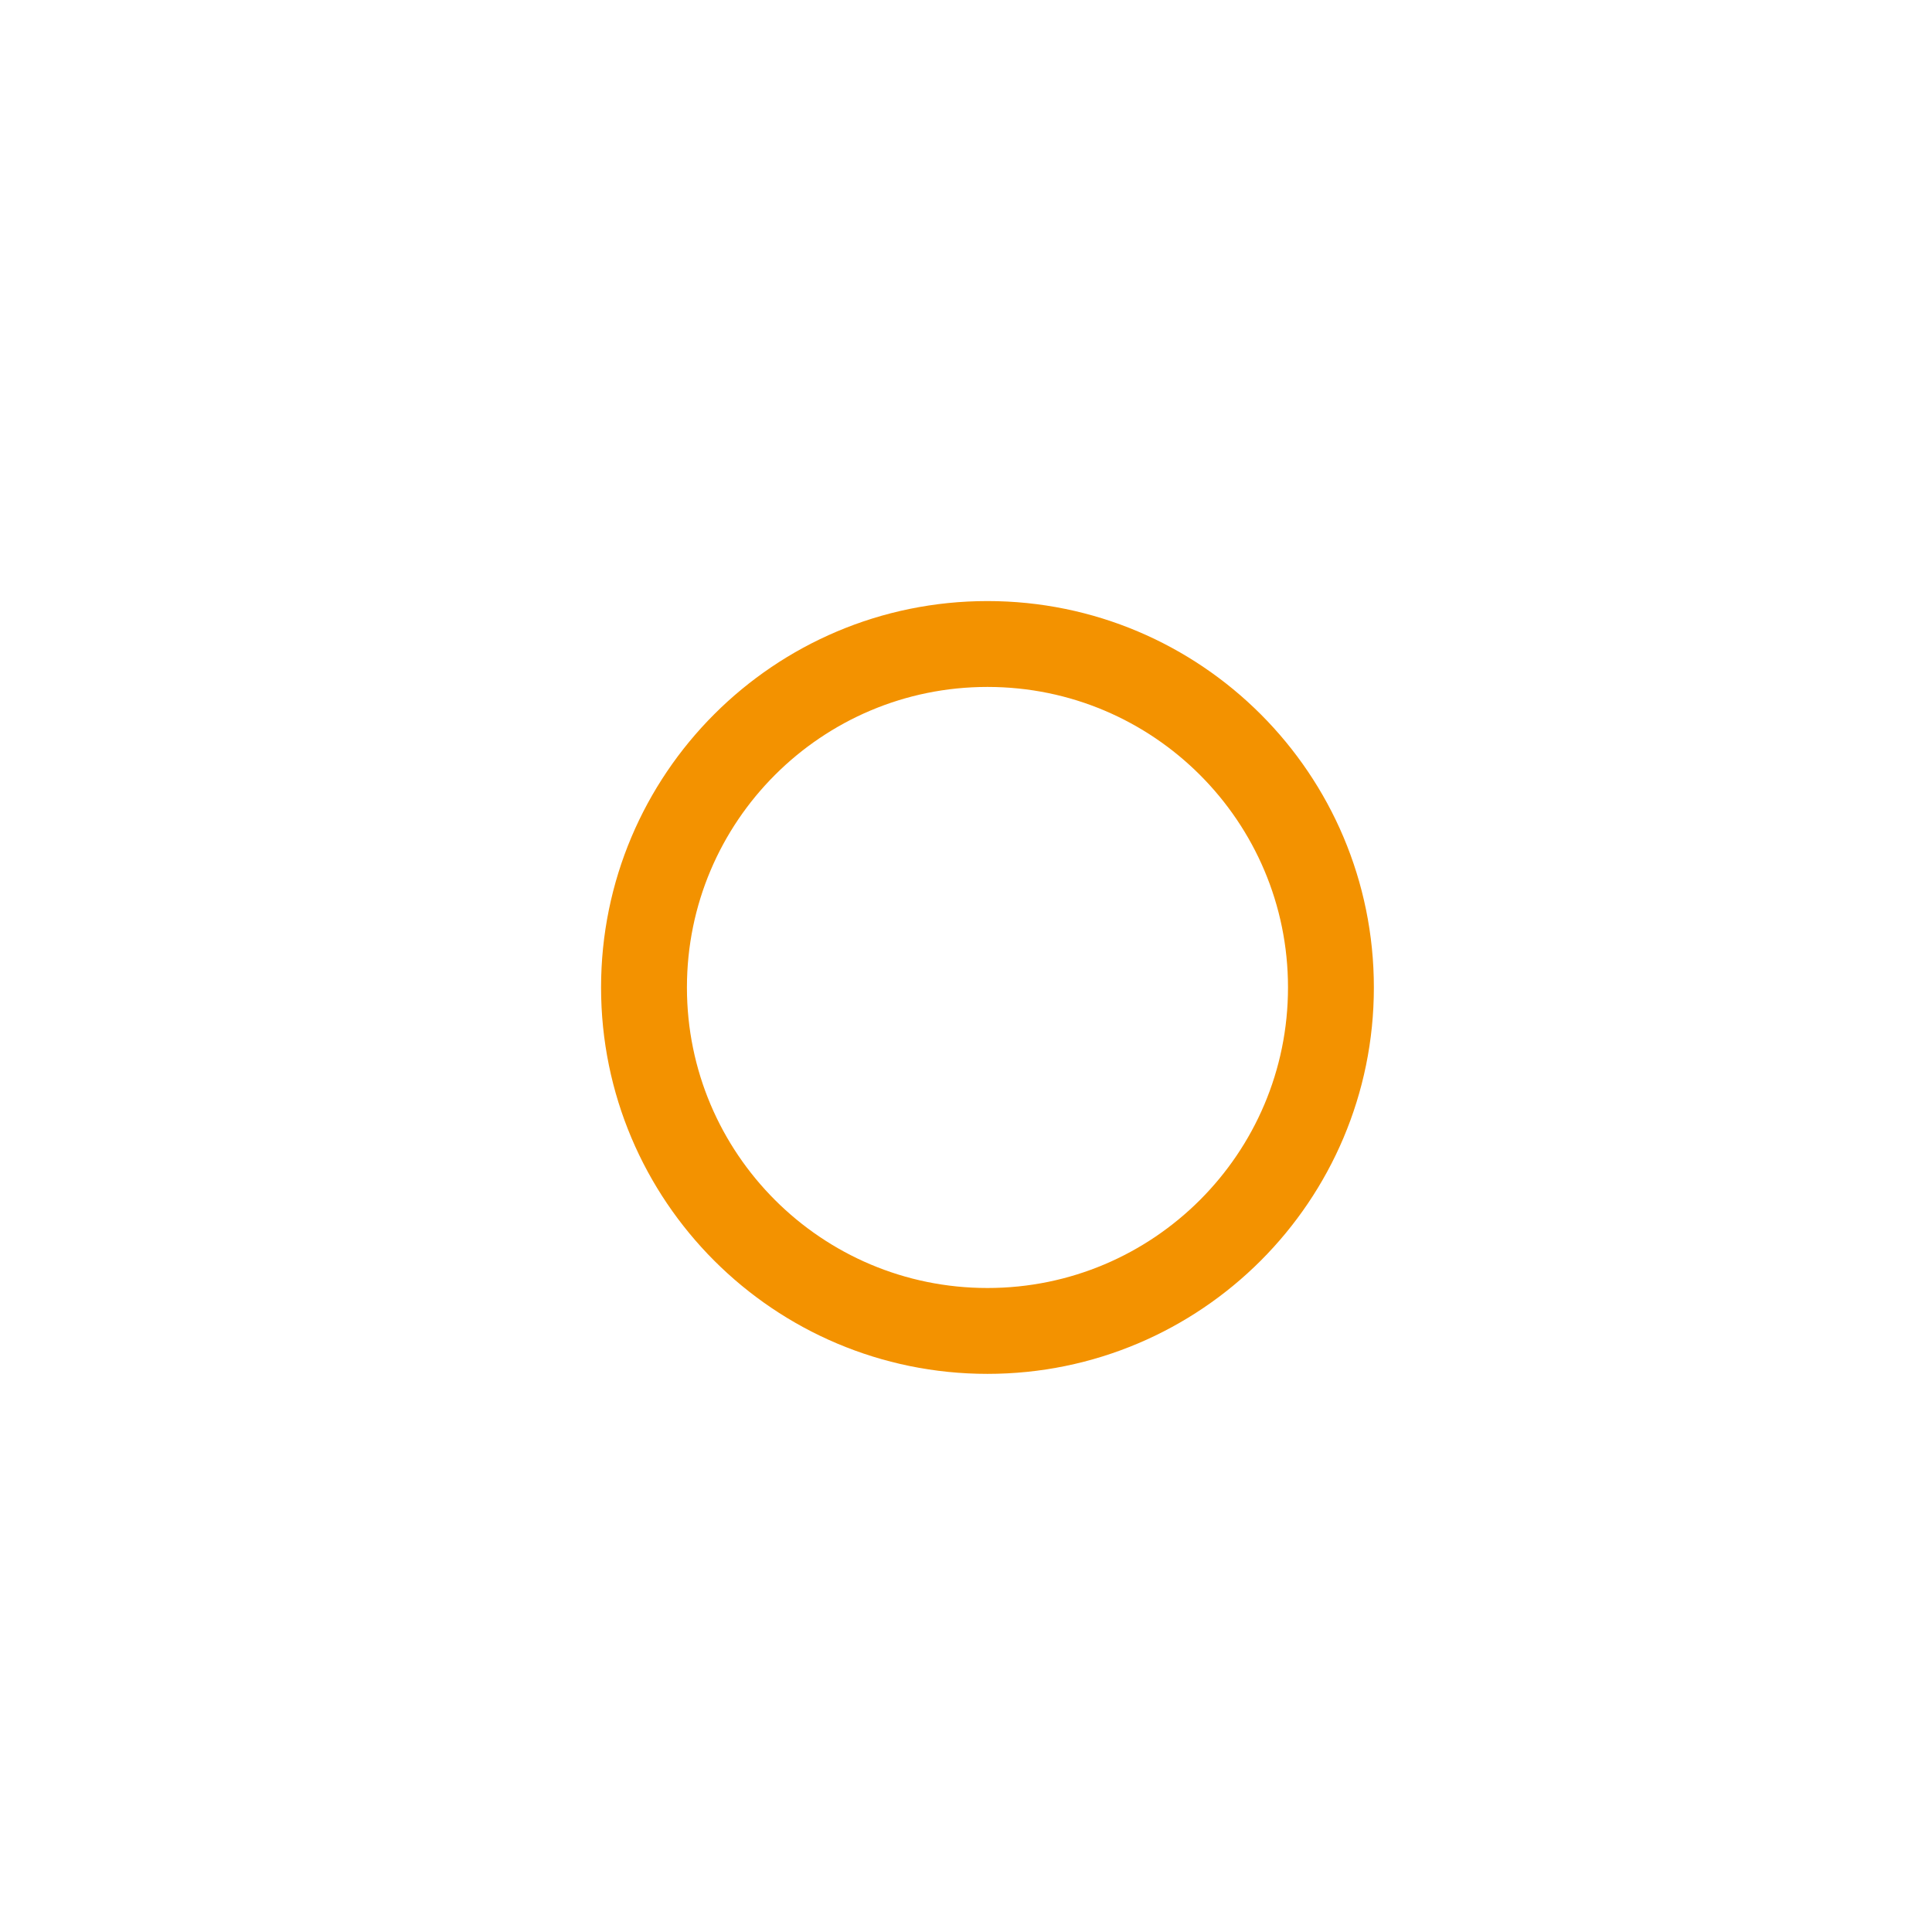
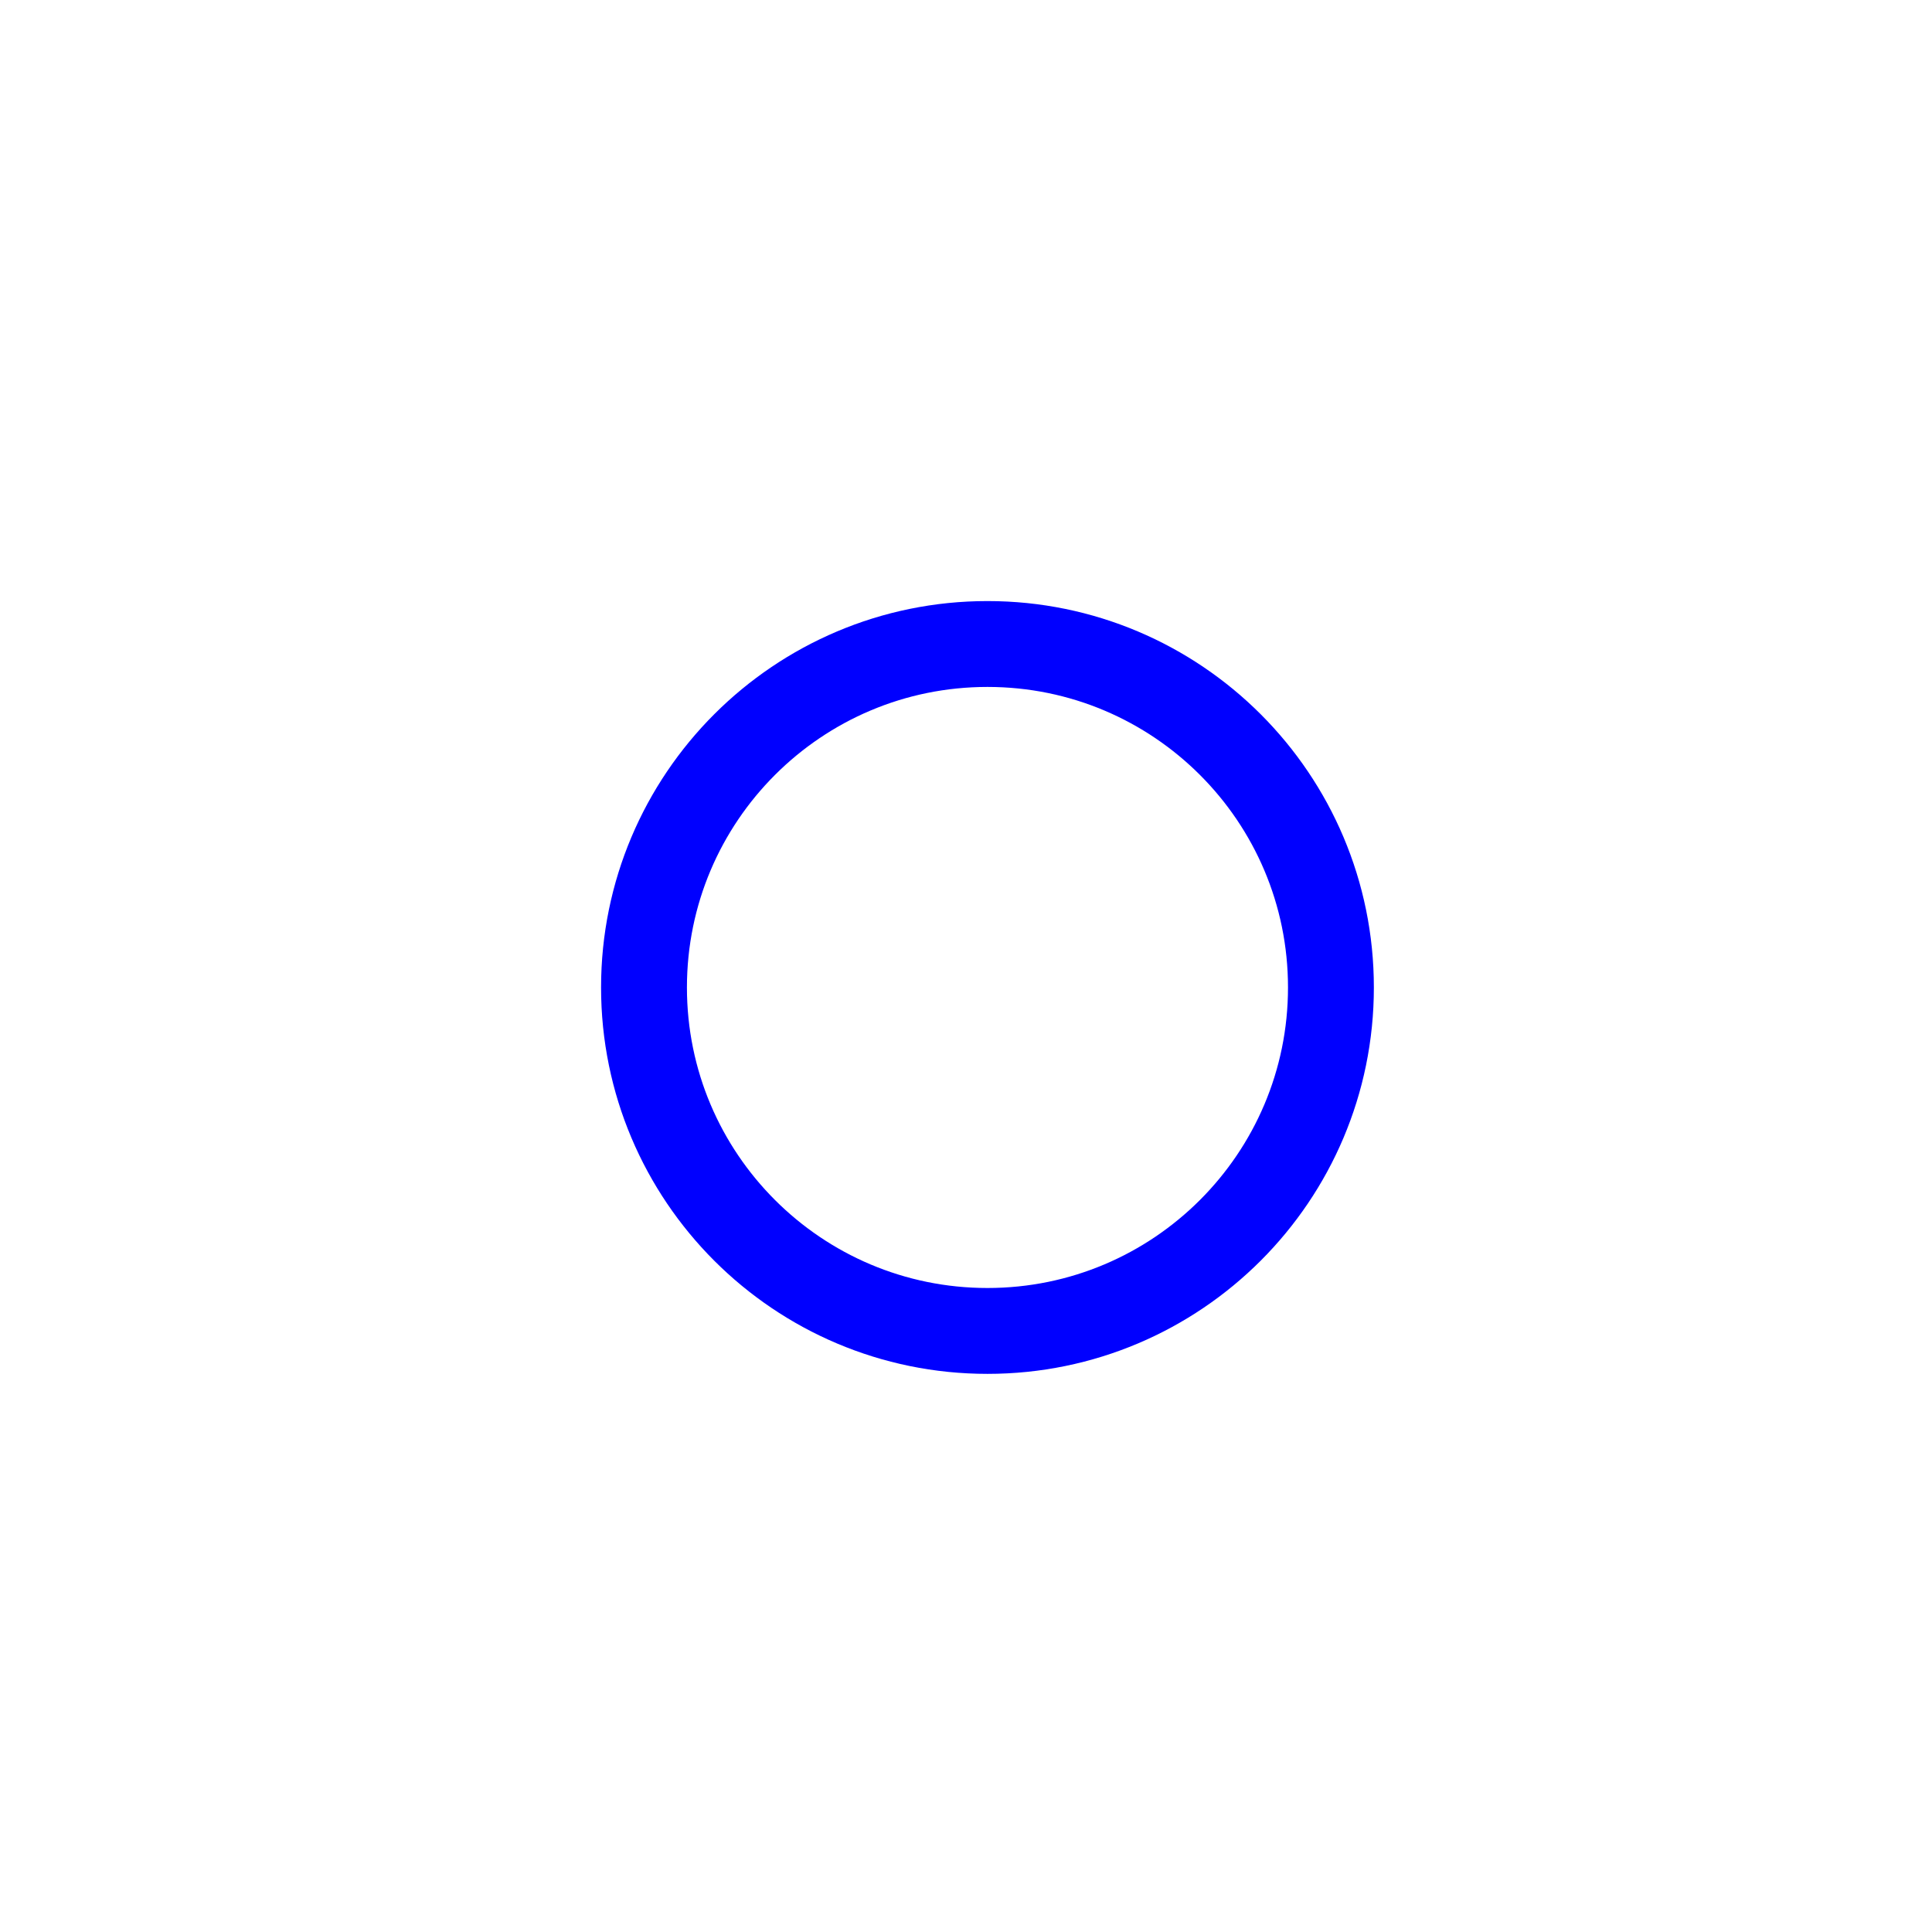
- <svg xmlns="http://www.w3.org/2000/svg" width="45" height="45" viewBox="0 0 45 45" stroke="#F39200">
+ <svg xmlns="http://www.w3.org/2000/svg" width="45" height="45" viewBox="0 0 45 45" stroke="#0000FF">
  <g fill="none" fill-rule="evenodd" transform="translate(1 1)" stroke-width="2">
    <circle cx="22" cy="22" r="6" stroke-opacity="0">
      <animate attributeName="r" begin="1.5s" dur="3s" values="6;22" calcMode="linear" repeatCount="indefinite" />
      <animate attributeName="stroke-opacity" begin="1.5s" dur="3s" values="1;0" calcMode="linear" repeatCount="indefinite" />
      <animate attributeName="stroke-width" begin="1.5s" dur="3s" values="2;0" calcMode="linear" repeatCount="indefinite" />
    </circle>
    <circle cx="22" cy="22" r="6" stroke-opacity="0">
      <animate attributeName="r" begin="3s" dur="3s" values="6;22" calcMode="linear" repeatCount="indefinite" />
      <animate attributeName="stroke-opacity" begin="3s" dur="3s" values="1;0" calcMode="linear" repeatCount="indefinite" />
      <animate attributeName="stroke-width" begin="3s" dur="3s" values="2;0" calcMode="linear" repeatCount="indefinite" />
    </circle>
    <circle cx="22" cy="22" r="8">
      <animate attributeName="r" begin="0s" dur="1.5s" values="6;1;2;3;4;5;6" calcMode="linear" repeatCount="indefinite" />
    </circle>
  </g>
</svg>
